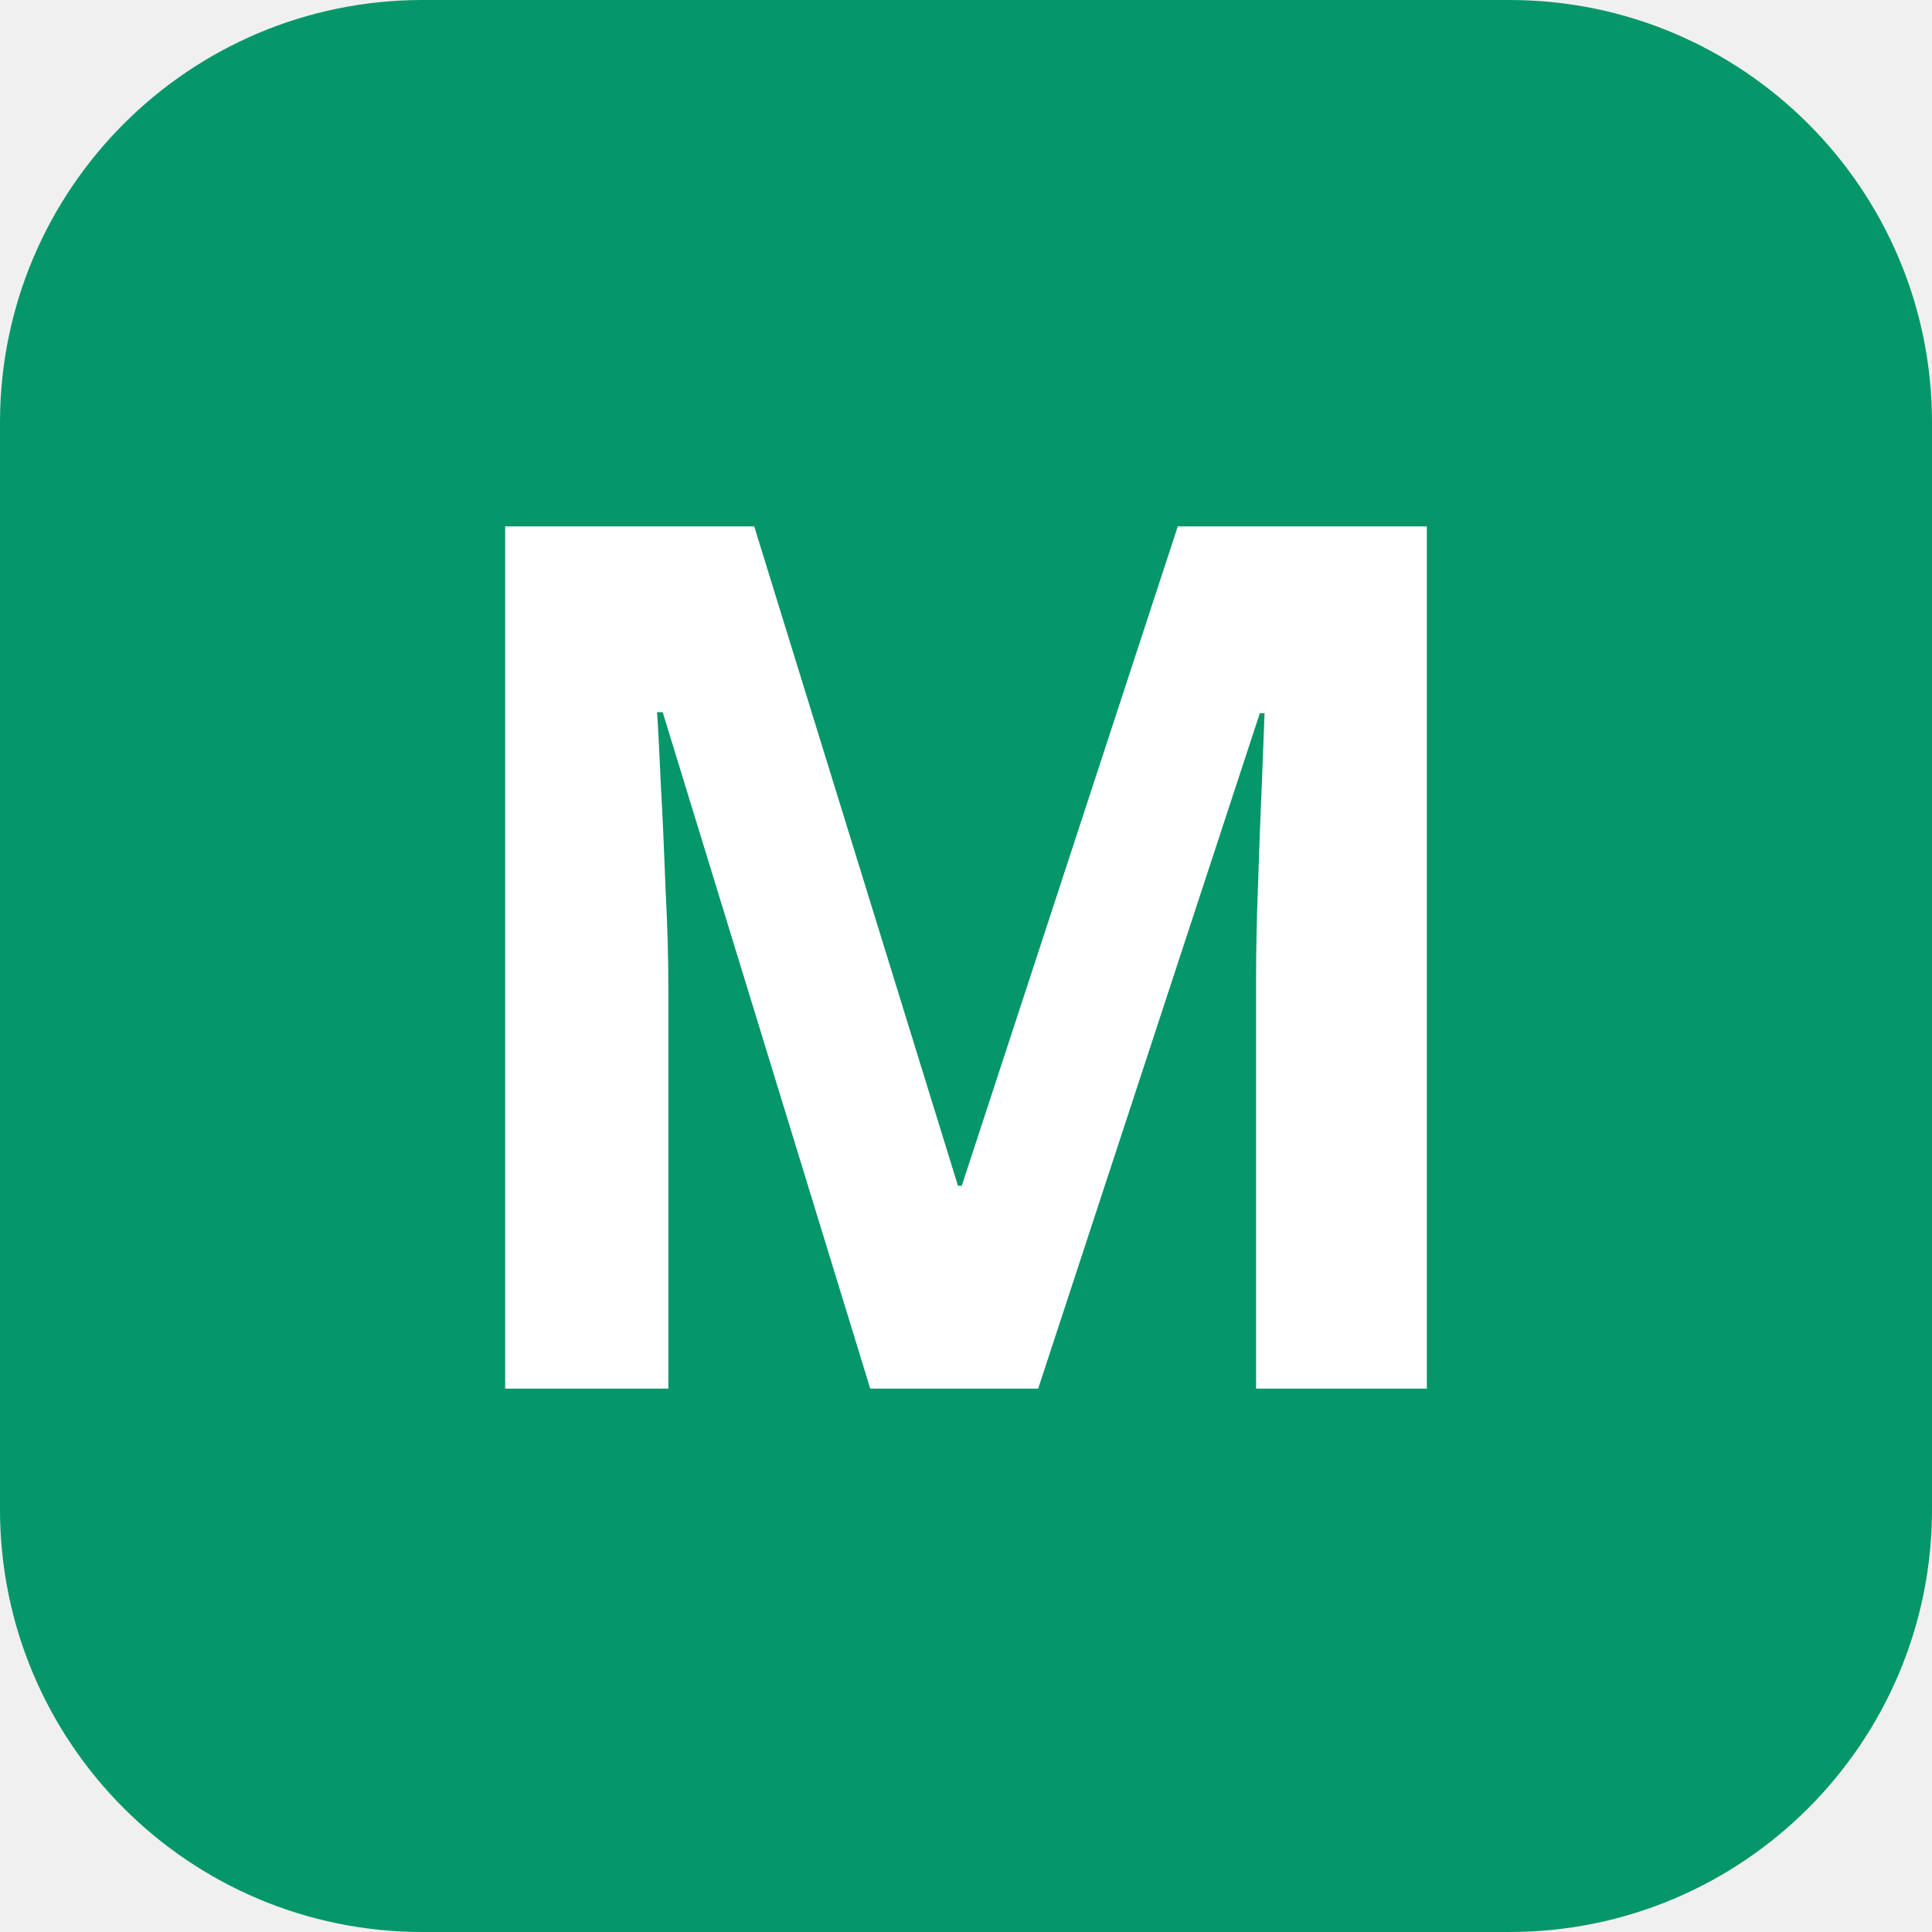
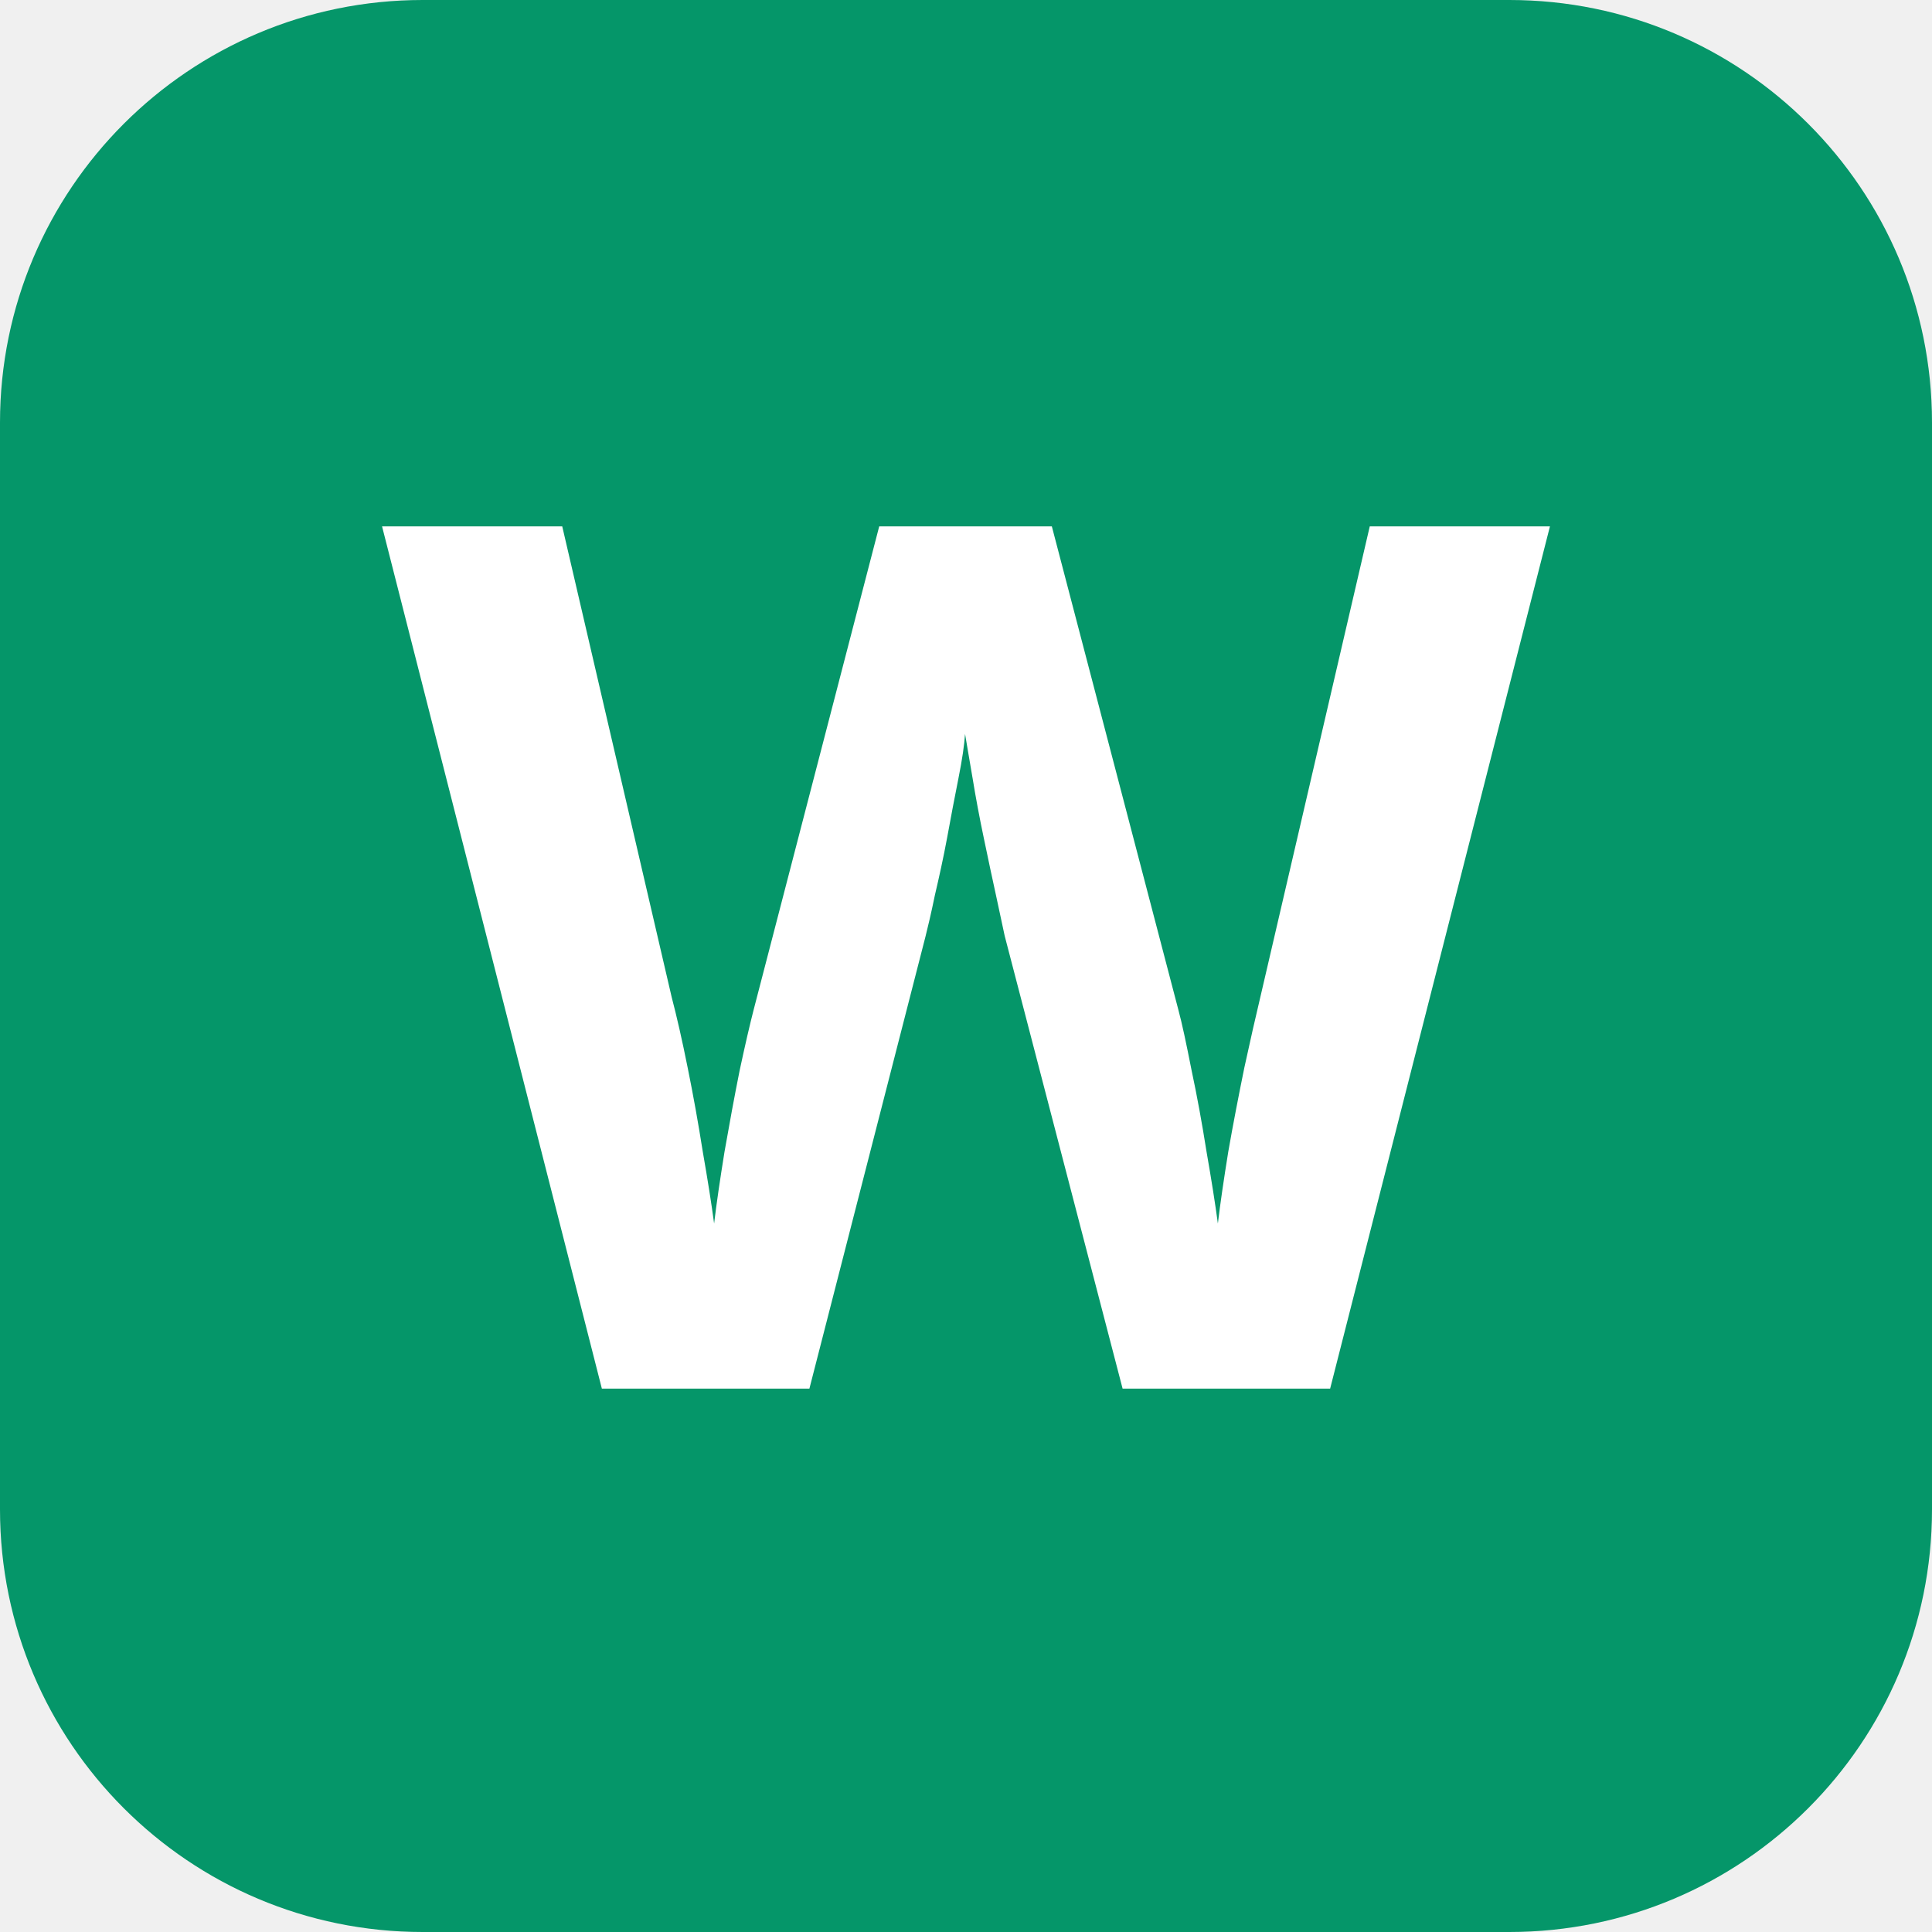
<svg xmlns="http://www.w3.org/2000/svg" viewBox="0 0 32 32">
  <rect width="32" height="32" rx="7" fill="#059669" />
-   <text x="16" y="23" font-family="system-ui,sans-serif" font-size="20" font-weight="900" fill="#fff" text-anchor="middle">M</text>
+   <text x="16" y="23" font-family="system-ui,sans-serif" font-size="20" font-weight="900" fill="#fff" text-anchor="middle">W</text>
</svg>
